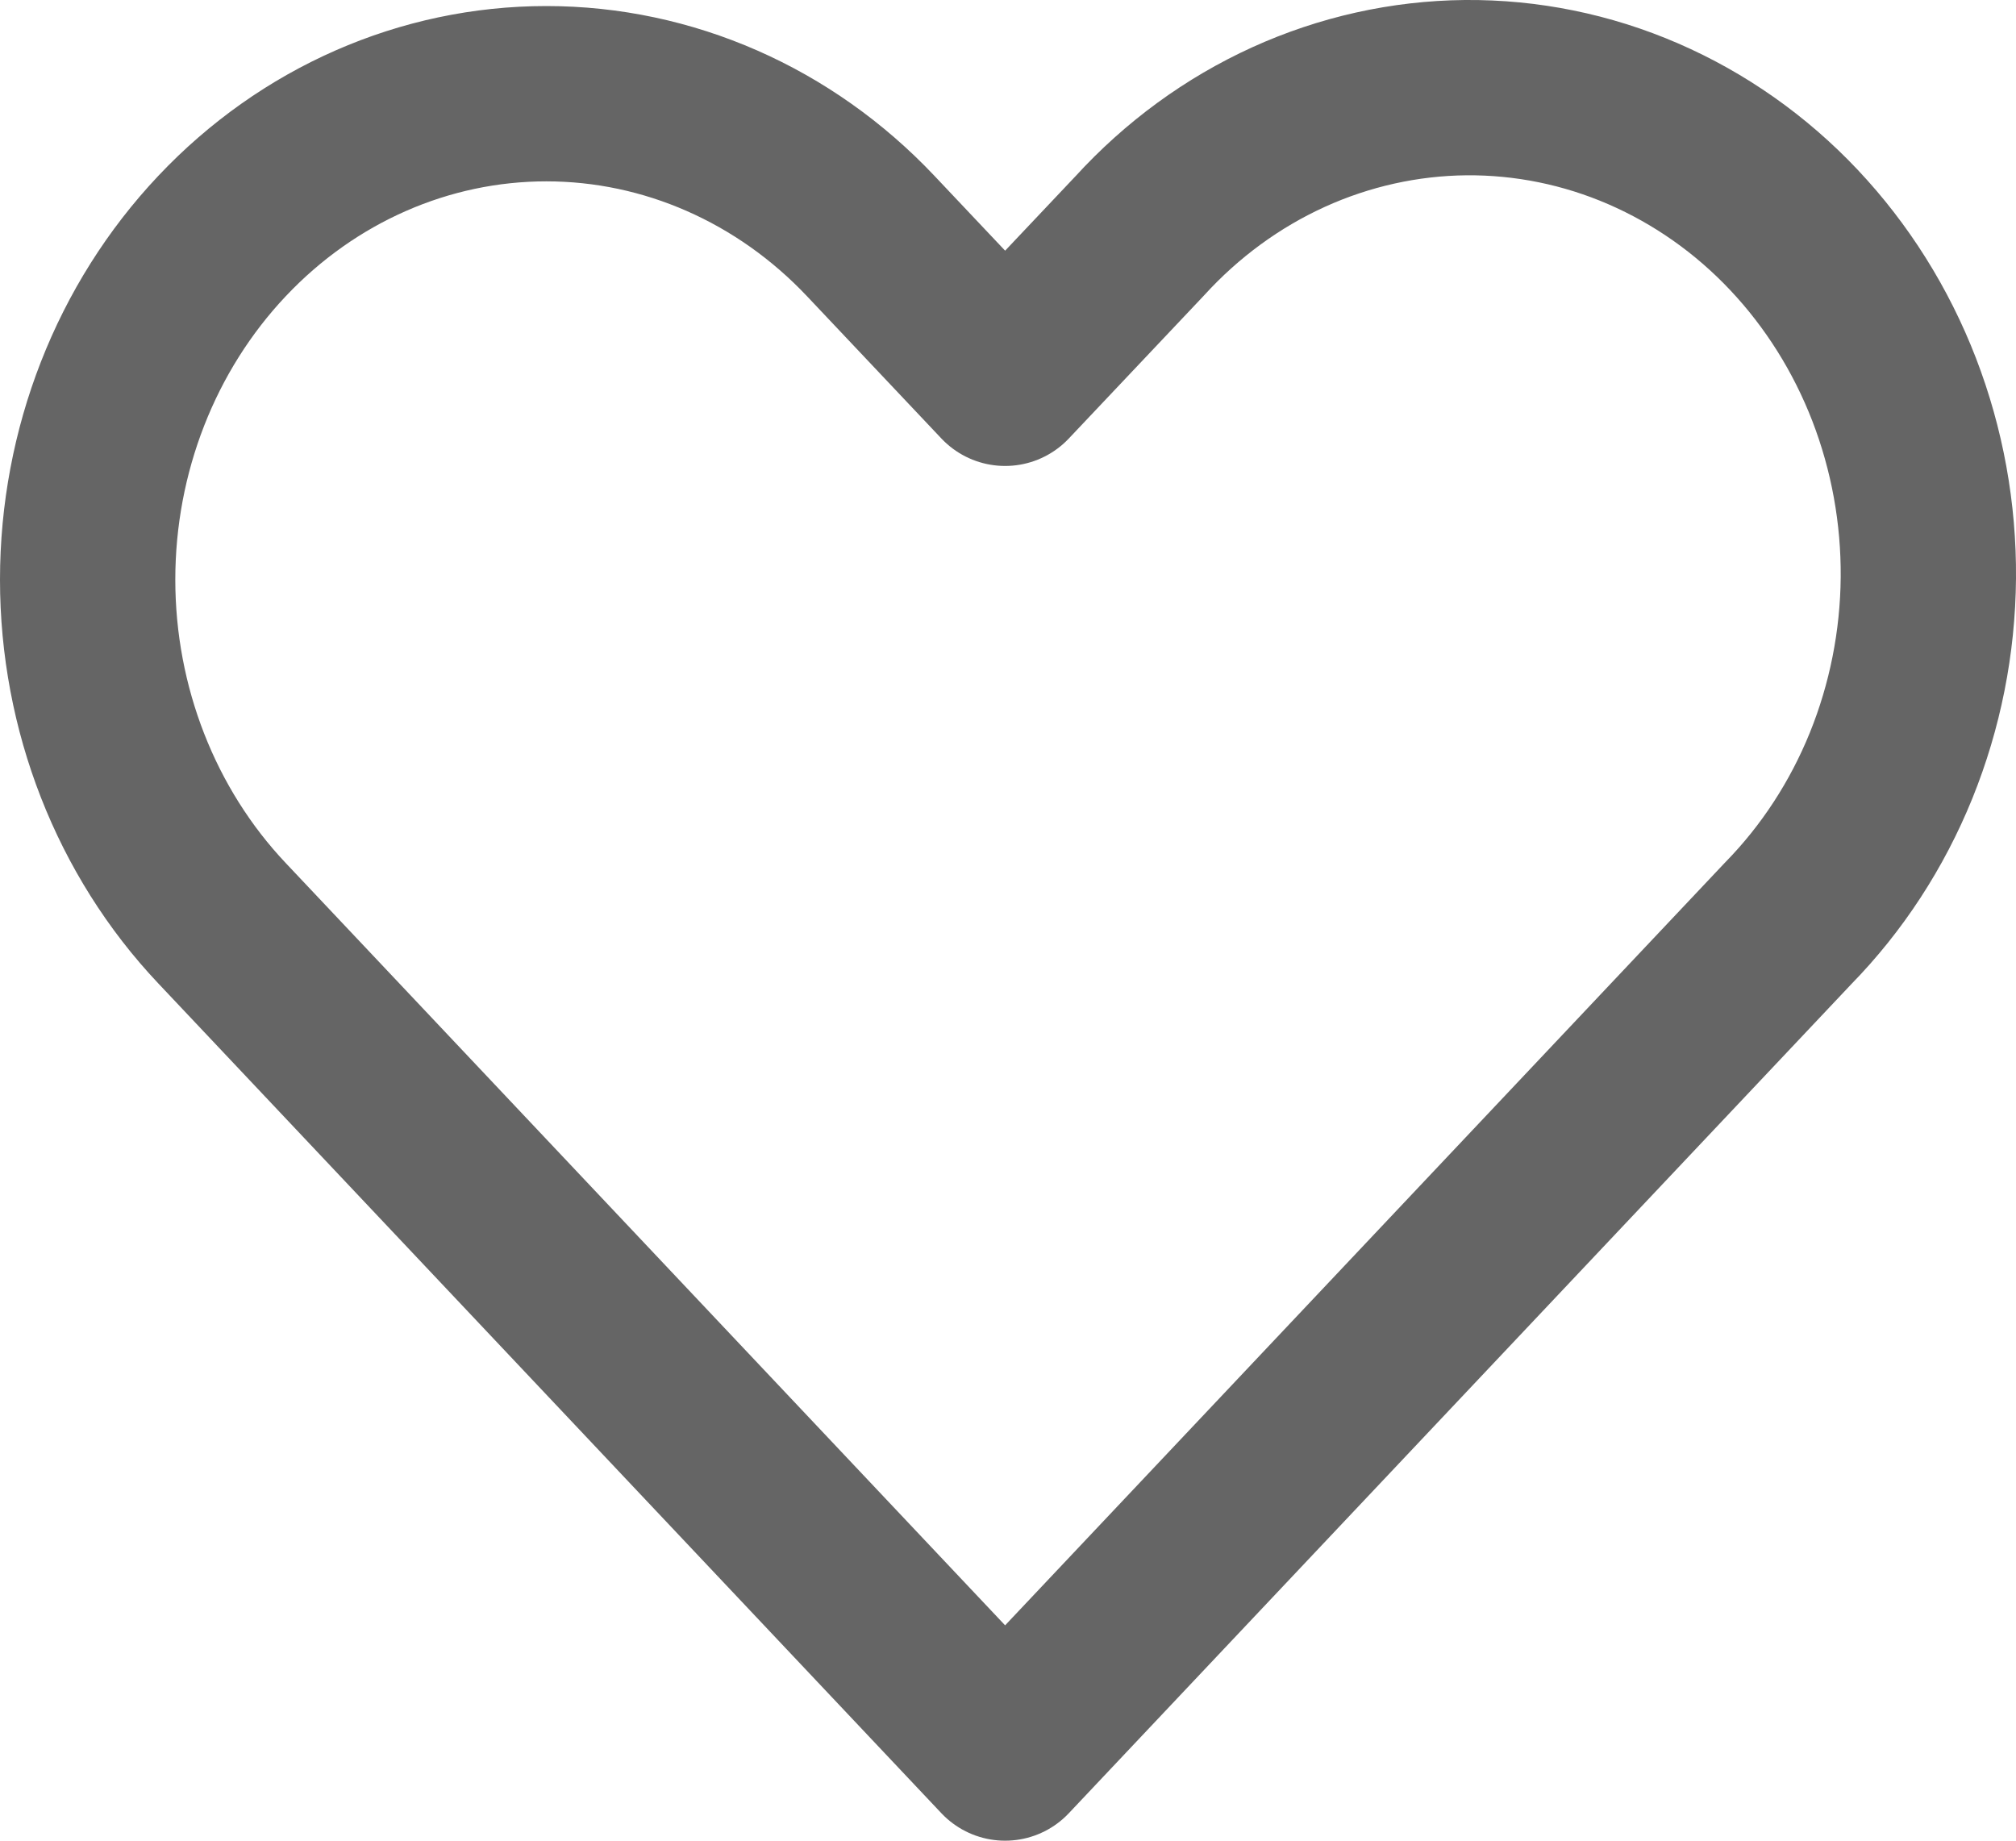
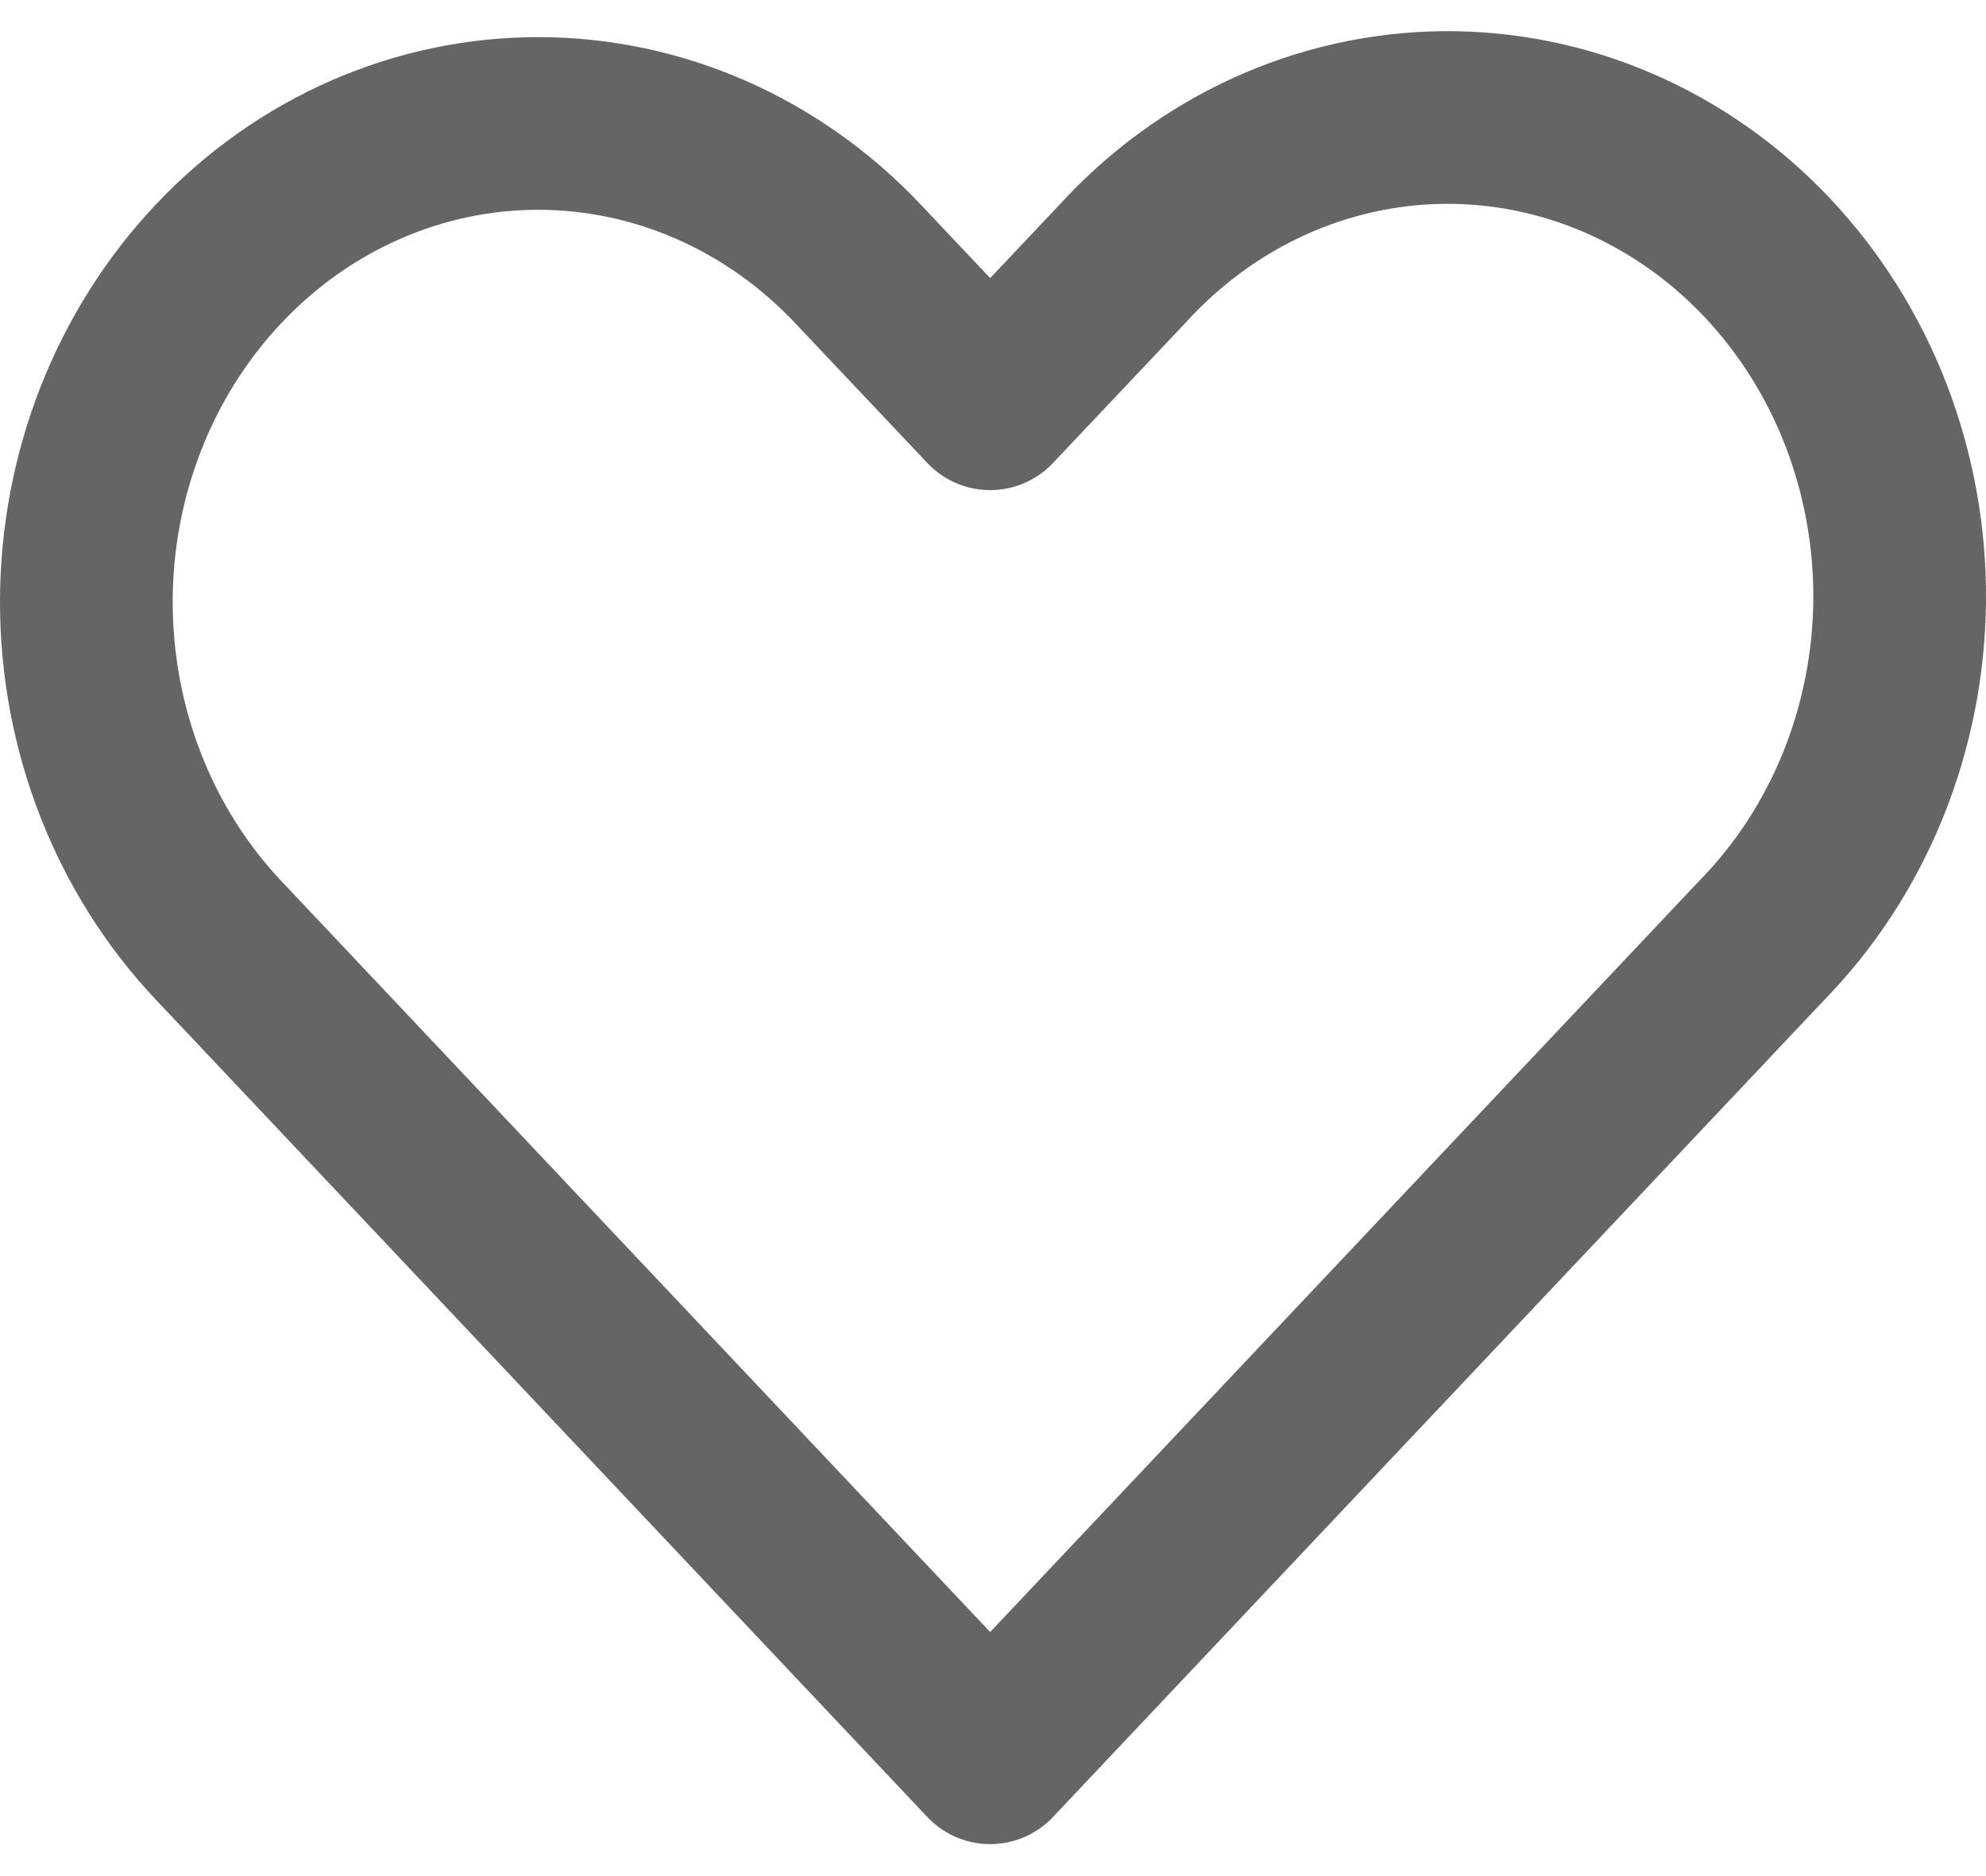
- <svg xmlns="http://www.w3.org/2000/svg" width="23" height="21" viewBox="0 0 23 21" fill="none">
+ <svg xmlns="http://www.w3.org/2000/svg" width="18" height="17" viewBox="0 0 23 21" fill="none">
  <path fill-rule="evenodd" clip-rule="evenodd" d="M2.533 2.693C3.514 1.653 4.845 1.069 6.233 1.069C7.621 1.069 8.952 1.653 9.934 2.693L11.467 4.316L13.001 2.693C13.484 2.163 14.061 1.741 14.7 1.45C15.338 1.16 16.025 1.007 16.72 1C17.415 0.994 18.105 1.134 18.748 1.413C19.391 1.692 19.976 2.103 20.467 2.624C20.958 3.145 21.347 3.764 21.61 4.445C21.873 5.127 22.006 5.857 22 6.593C21.994 7.329 21.849 8.057 21.575 8.734C21.301 9.41 20.902 10.022 20.402 10.533L11.467 20L2.533 10.533C1.551 9.494 1 8.083 1 6.613C1 5.143 1.551 3.733 2.533 2.693V2.693Z" stroke="#656565" stroke-width="2" stroke-linejoin="round" />
</svg>
